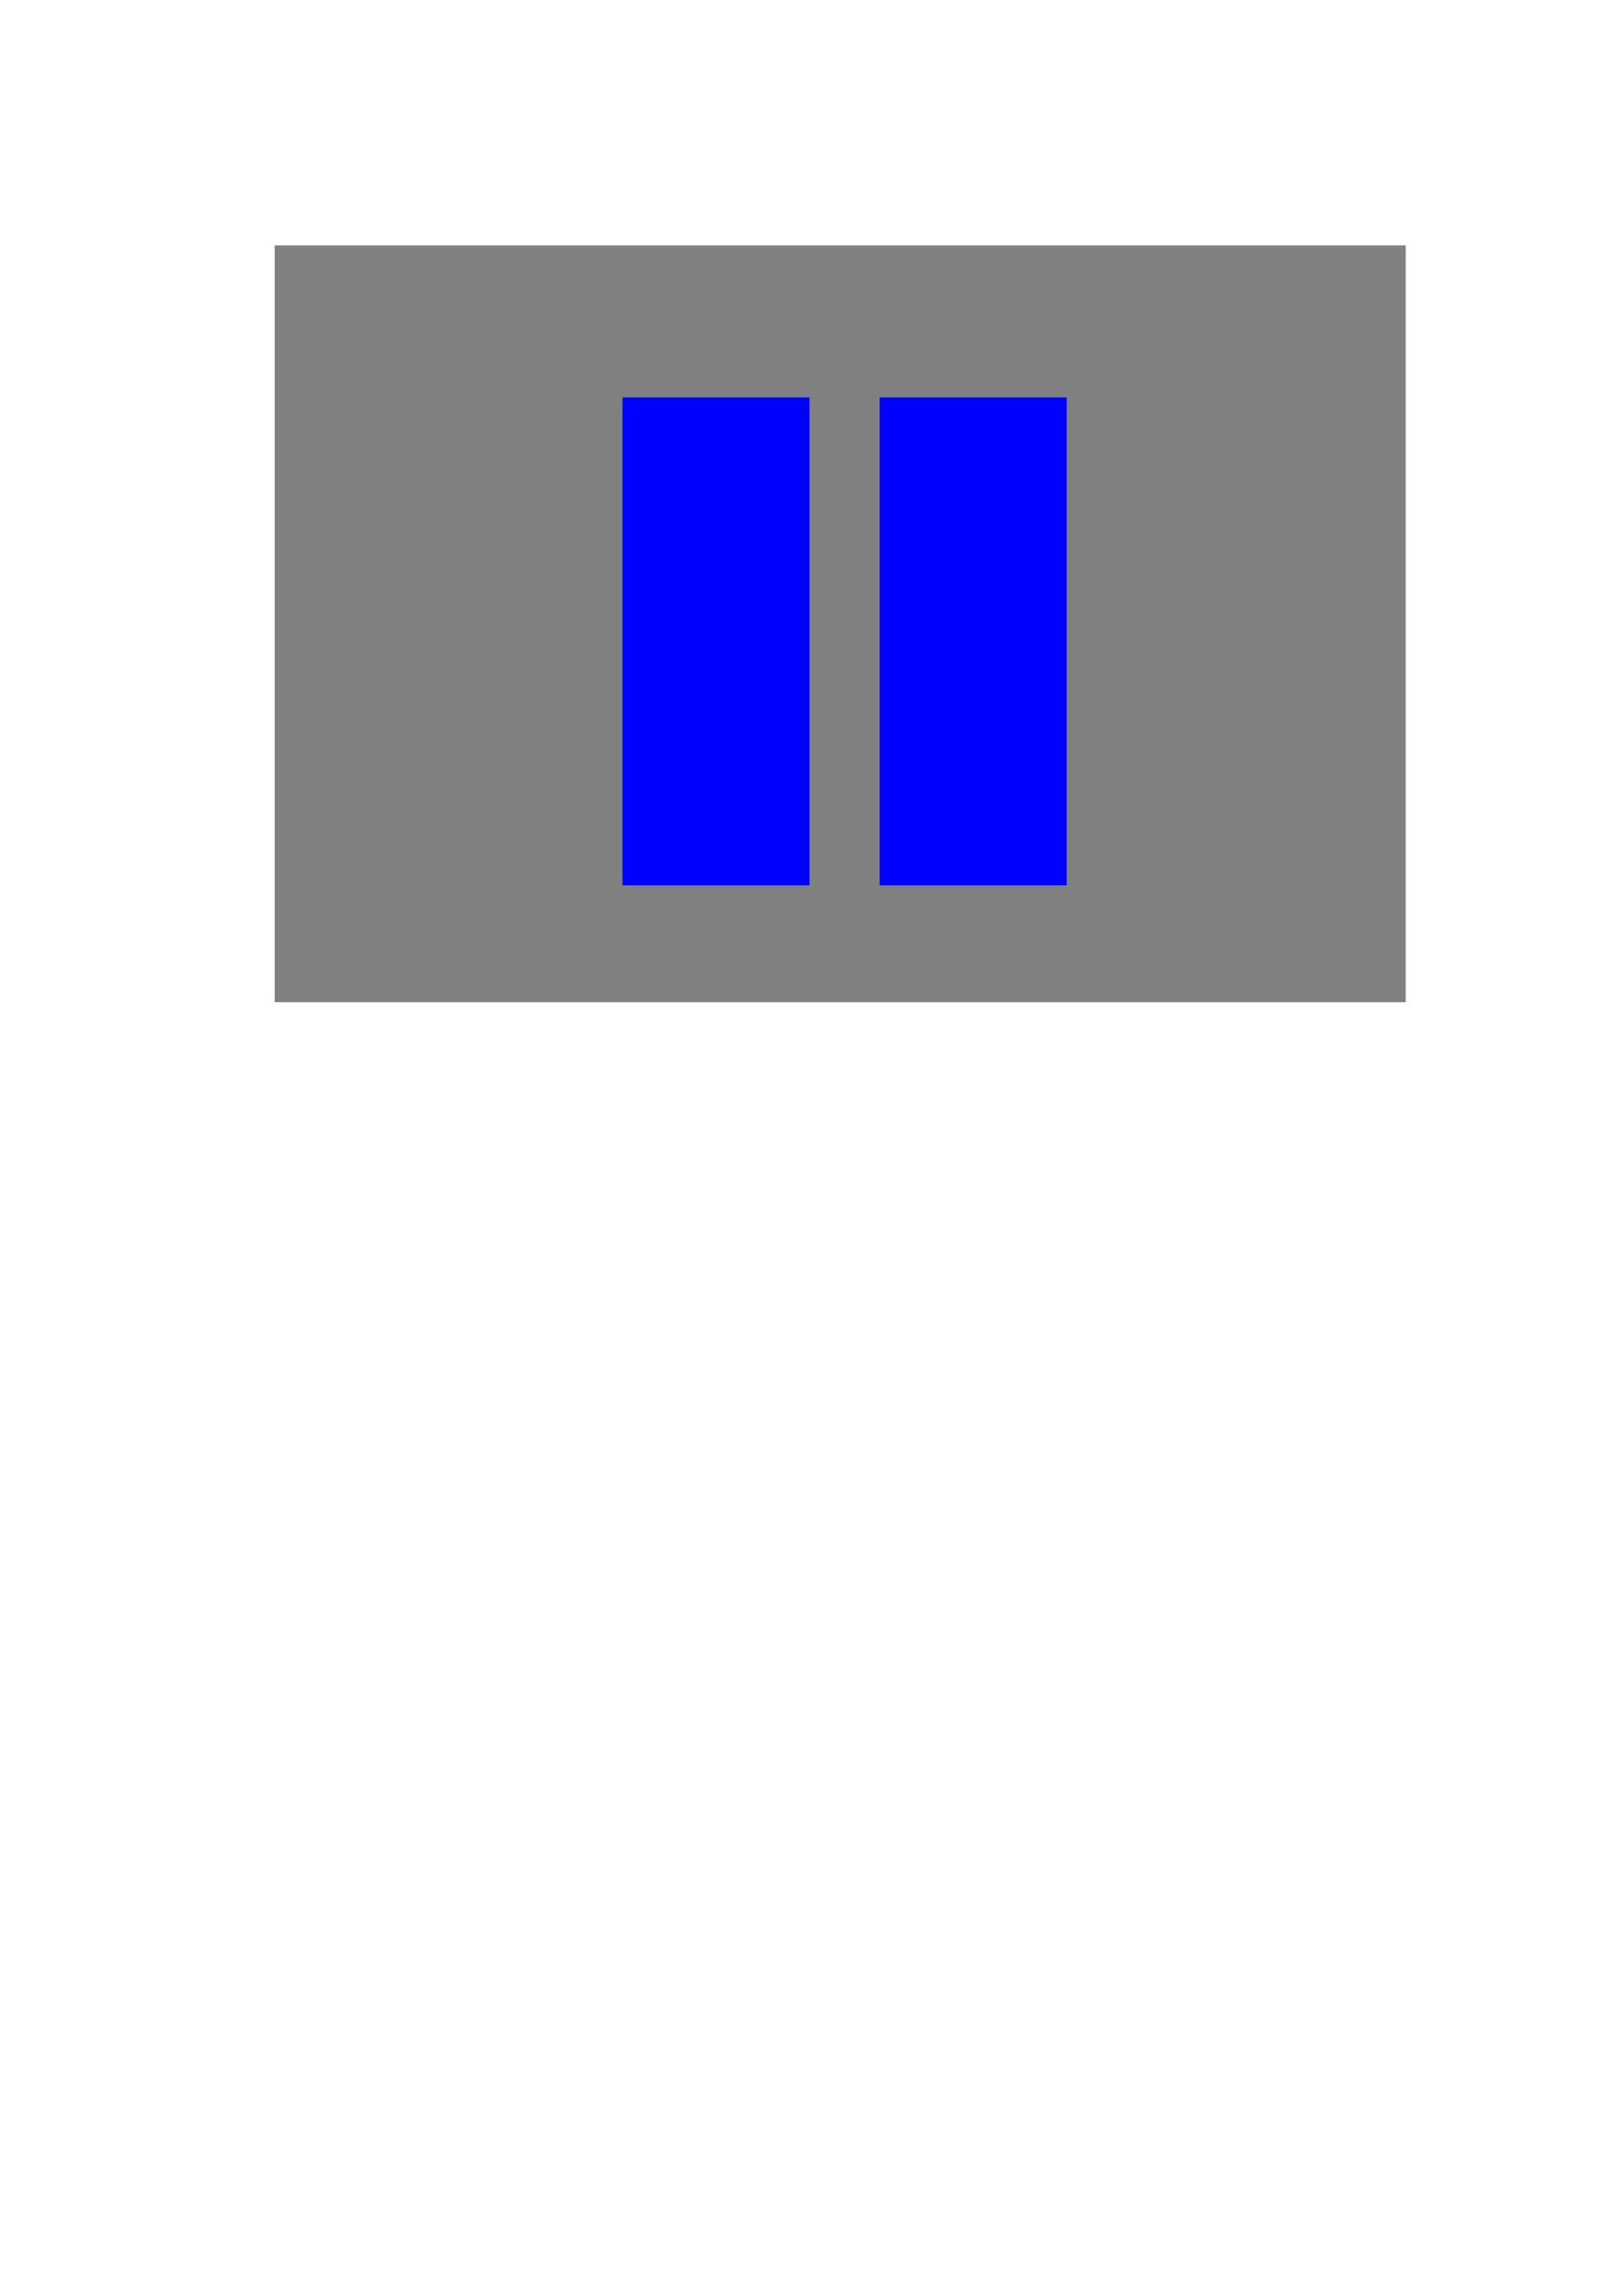
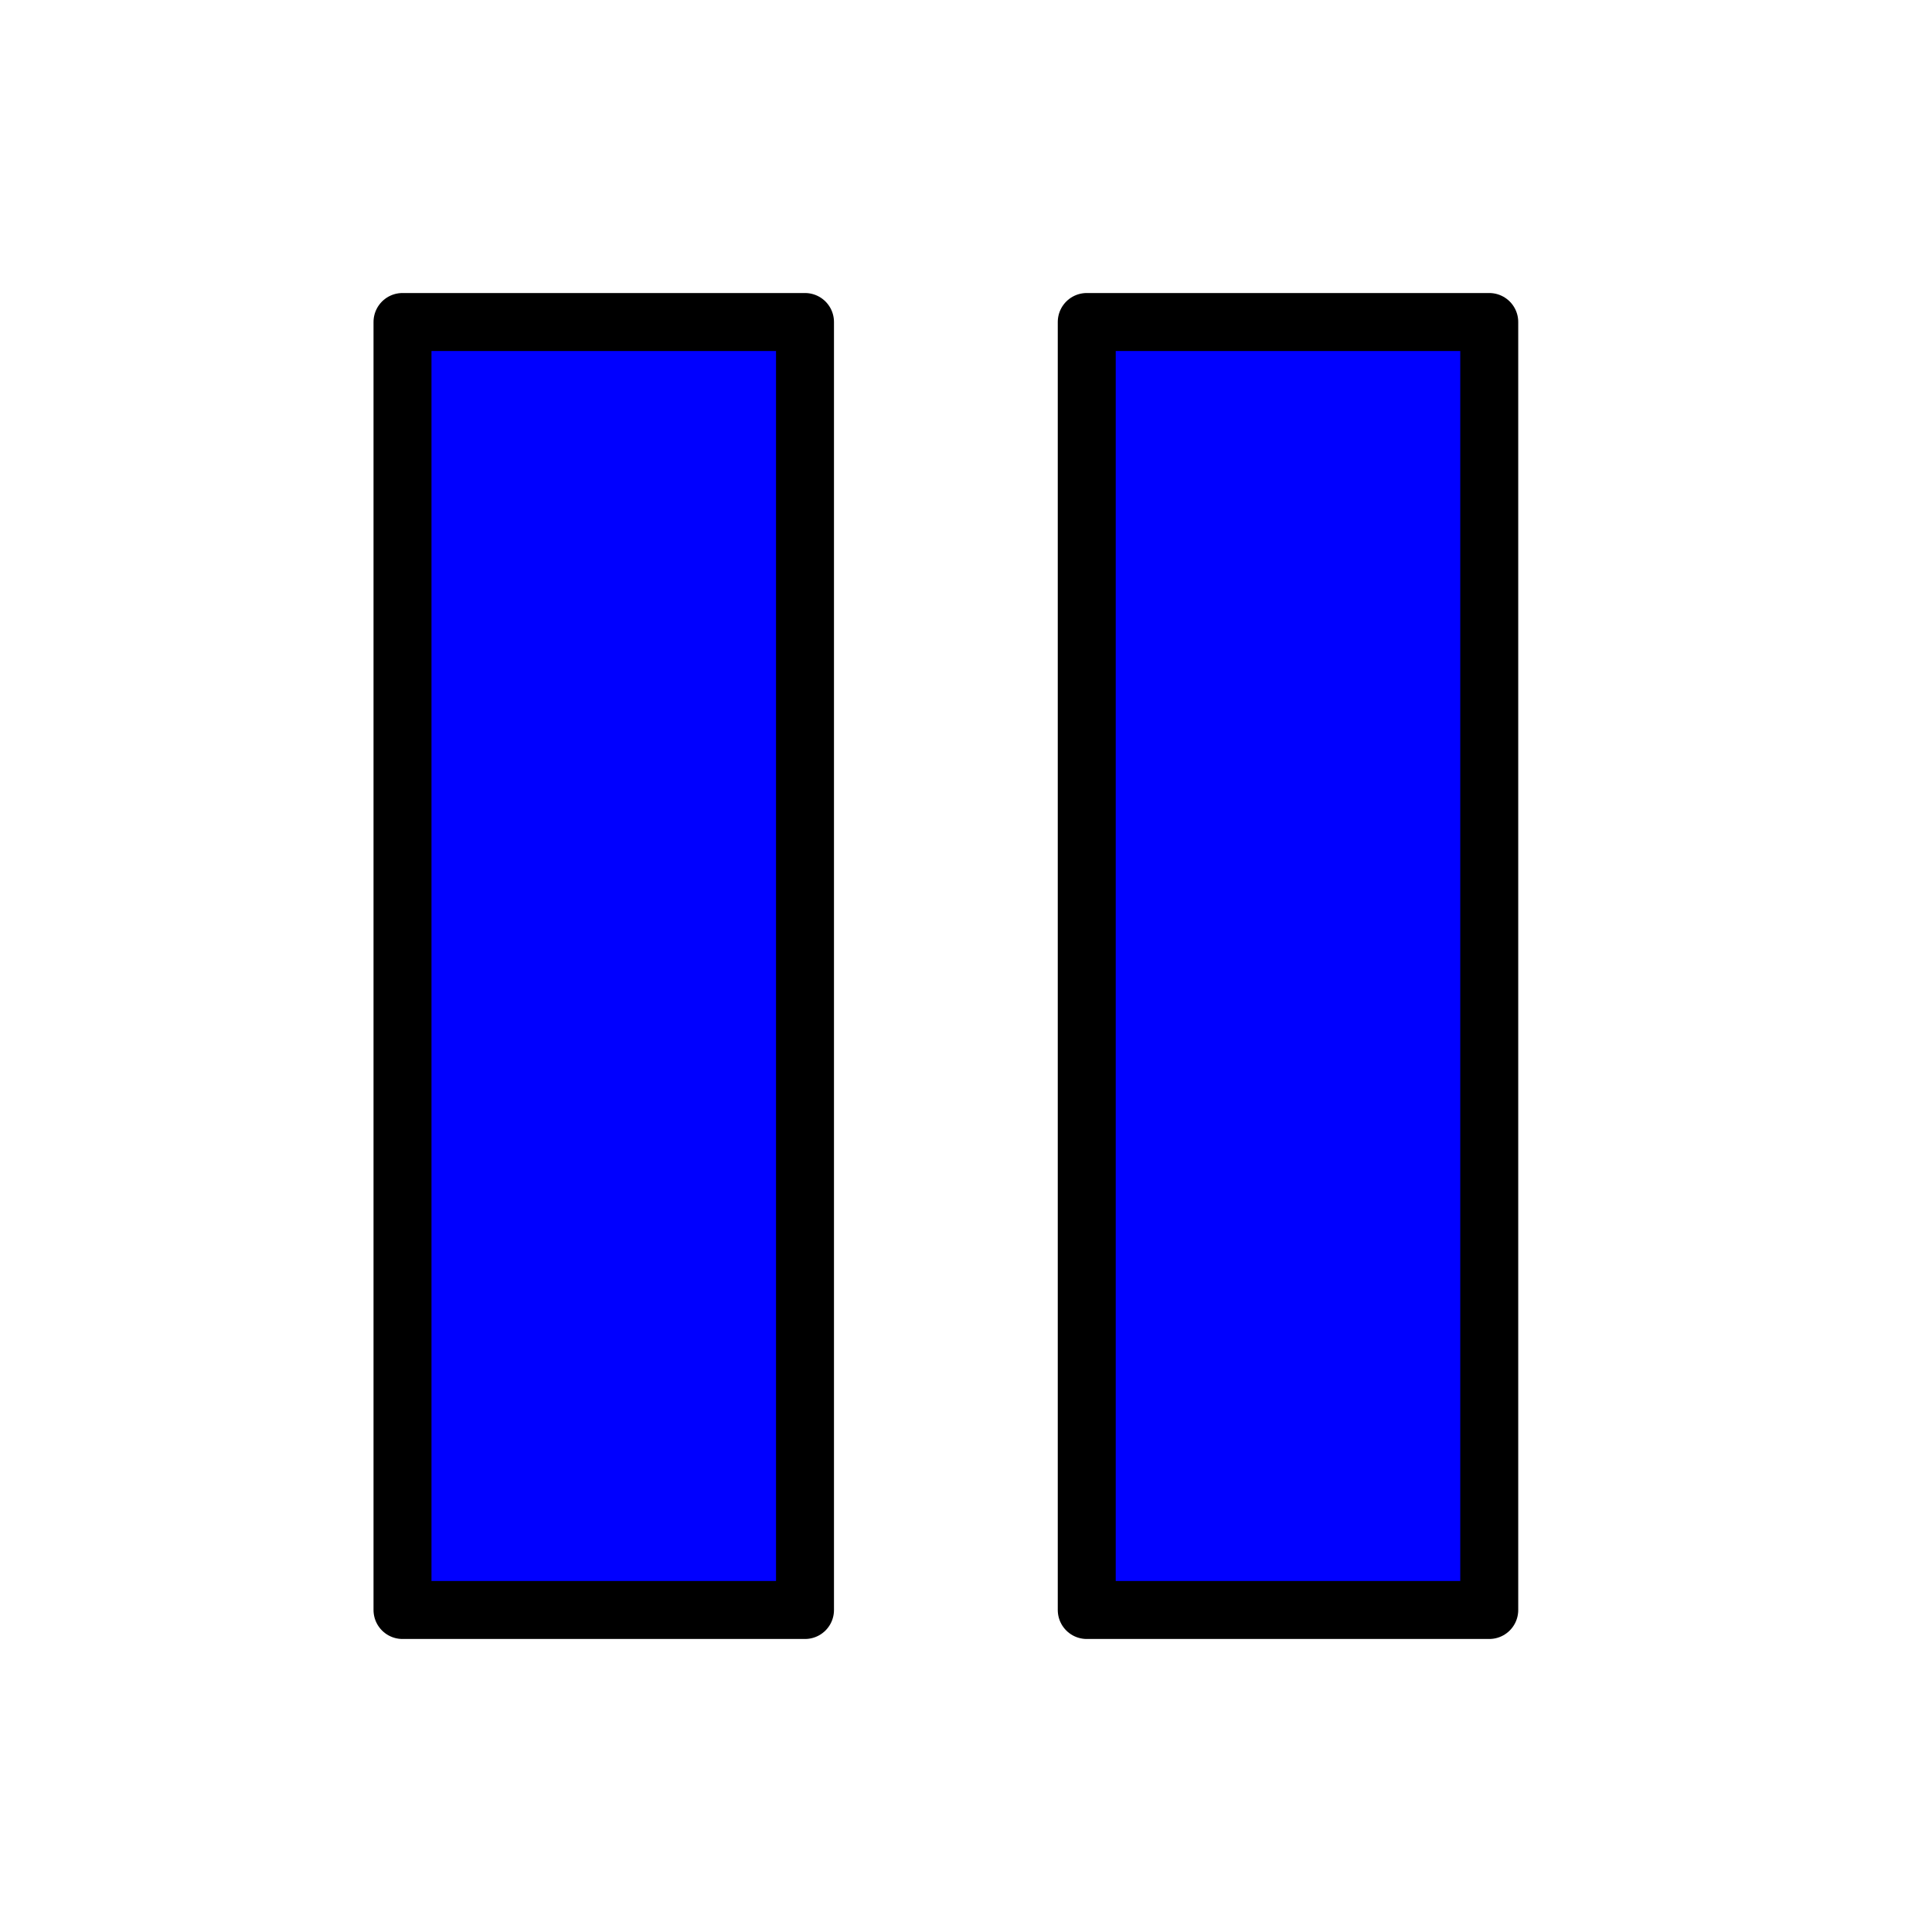
- <svg xmlns="http://www.w3.org/2000/svg" width="210mm" height="297mm" viewBox="0 0 210 297" version="1.1" id="svg8">
-   <defs id="defs2" />
-   <g id="layer1">
-     <rect style="fill:#808080;stroke-width:0.265" id="rect10" width="146.277" height="97.896" x="35.53" y="31.75" />
-     <rect style="fill:#0000ff;stroke-width:0.265" id="rect30" width="24.19" height="63.122" x="80.509" y="51.405" />
-     <rect style="fill:#0000ff;stroke-width:0.265" id="rect34" width="24.19" height="63.122" x="113.771" y="51.405" />
-   </g>
+ <svg xmlns="http://www.w3.org/2000/svg" viewBox="0 0 24 24" width="48" height="48">
+   <rect x="5" y="4" width="5" height="16" stroke="black" fill="blue" stroke-width="3%" stroke-linejoin="round" />
+   <rect x="13.5" y="4" width="5" height="16" stroke="black" fill="blue" stroke-width="3%" stroke-linejoin="round" />
</svg>
